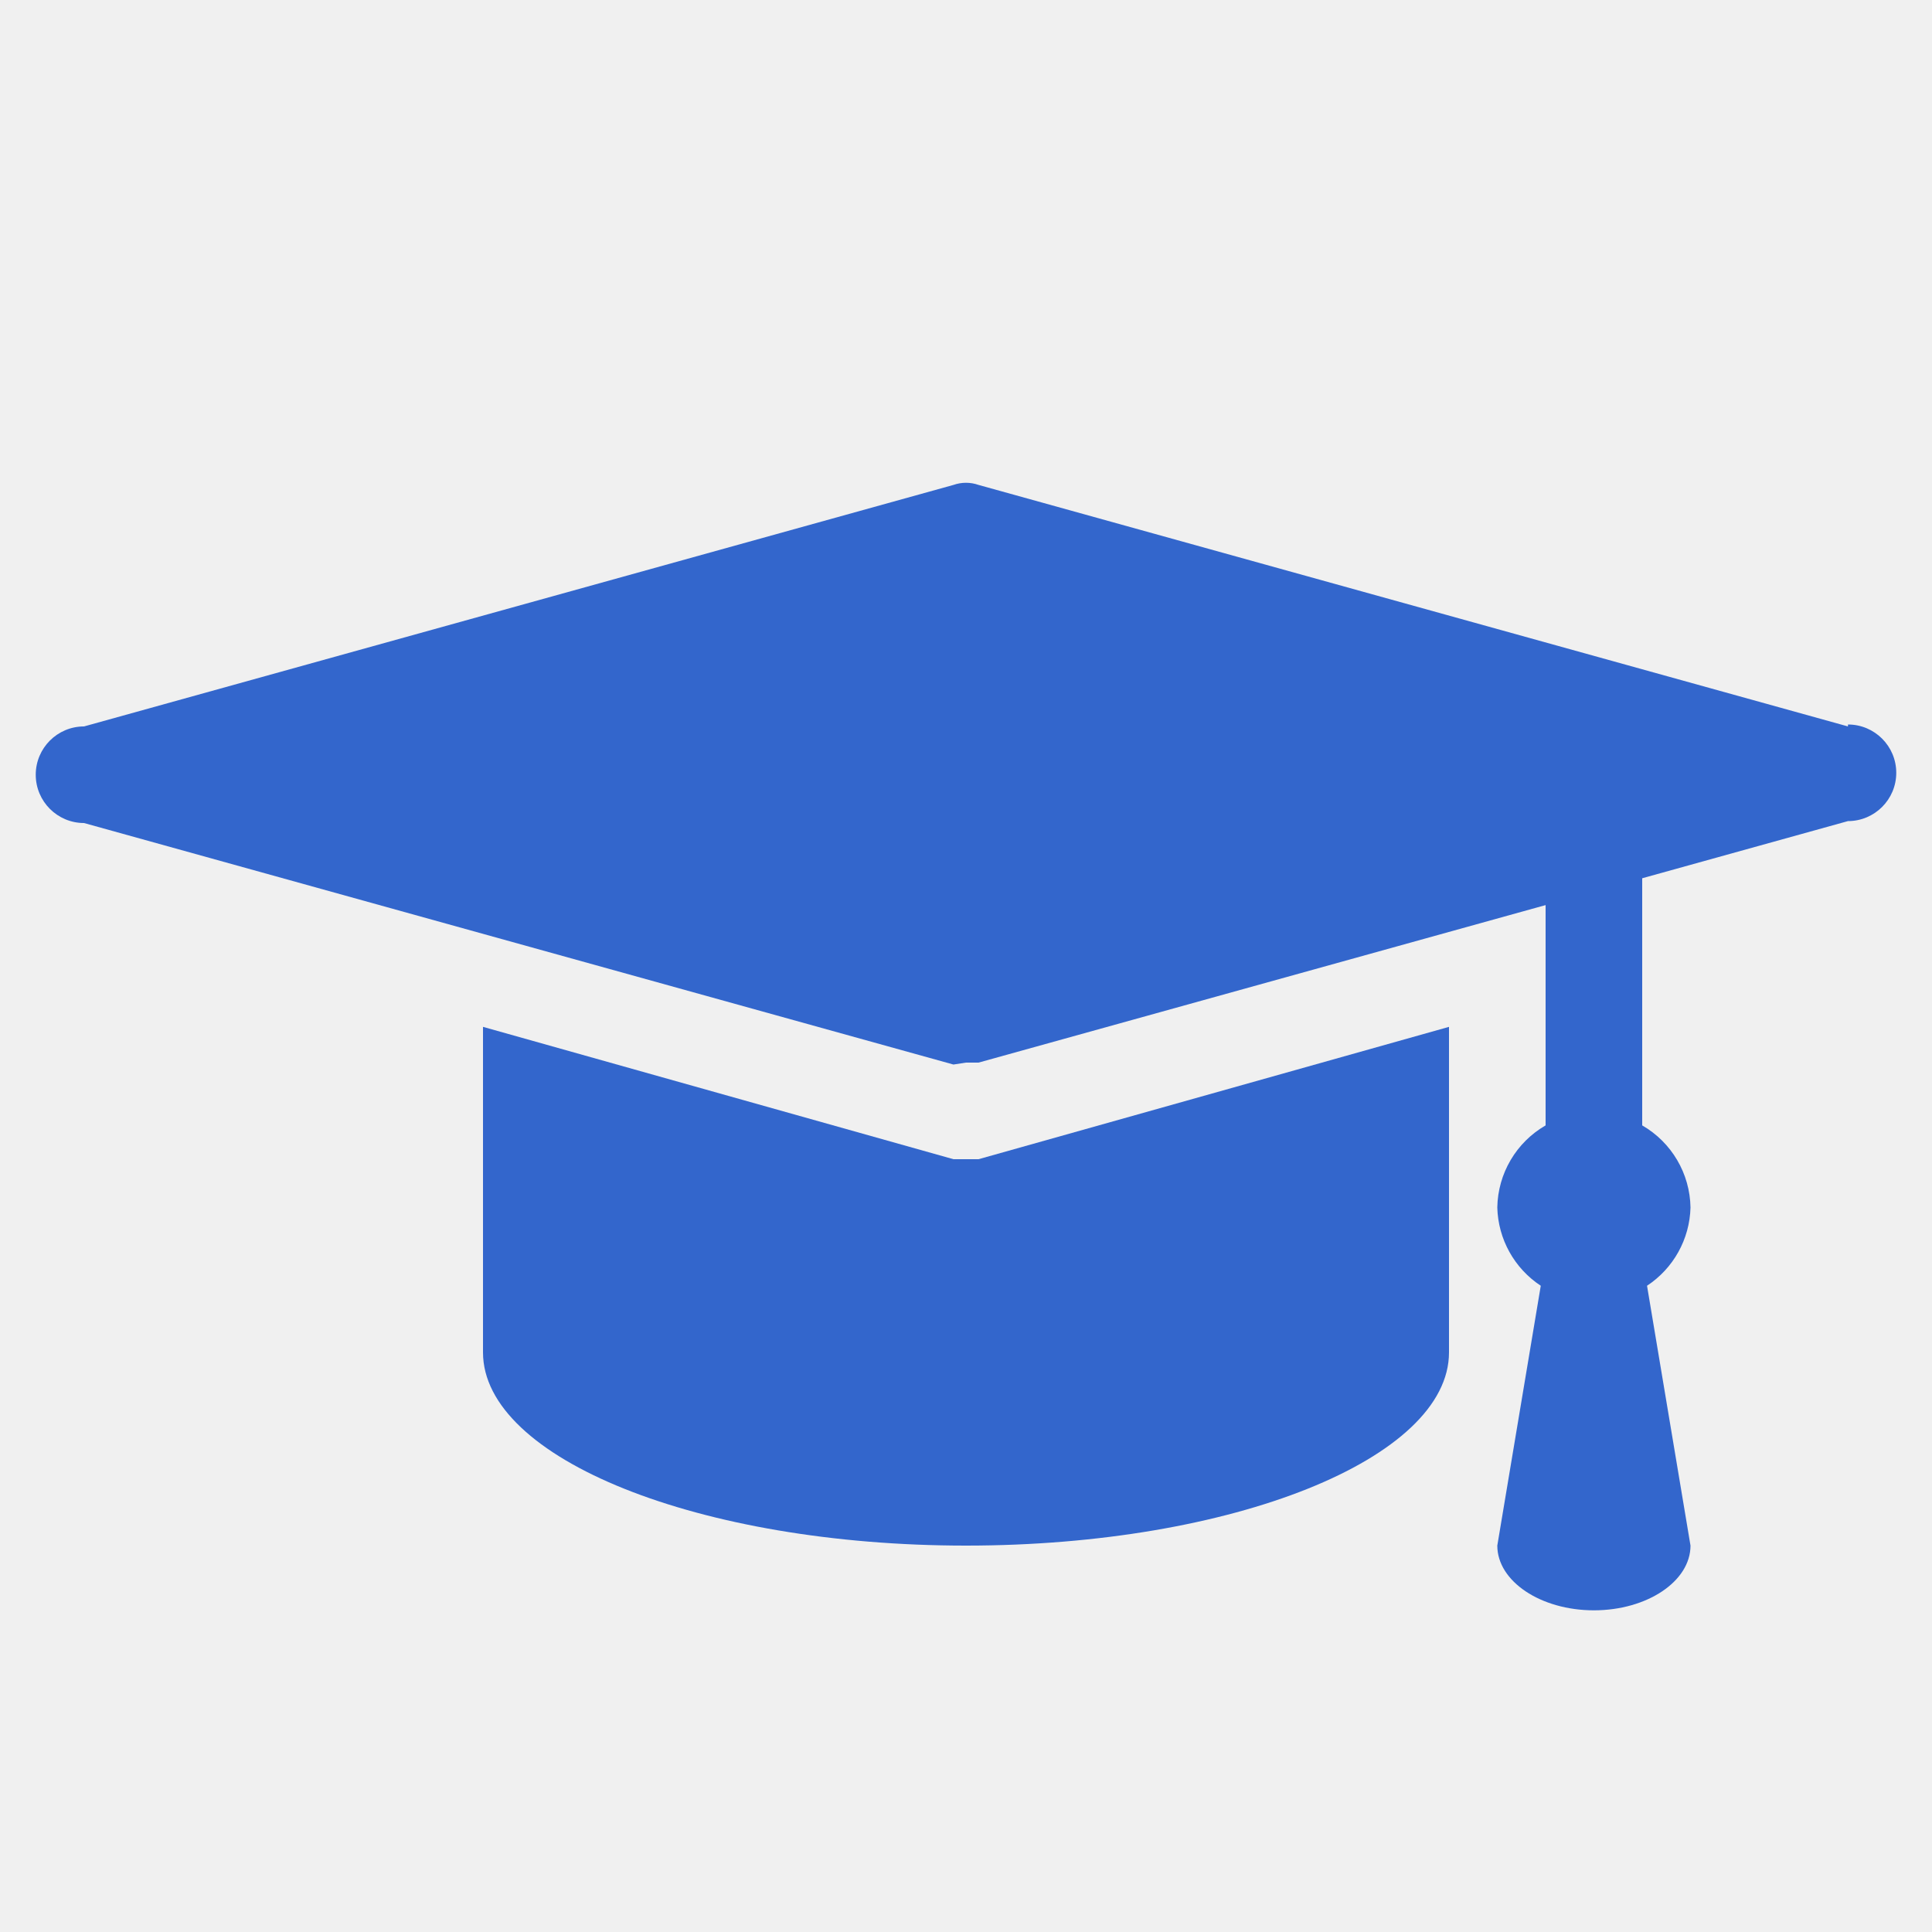
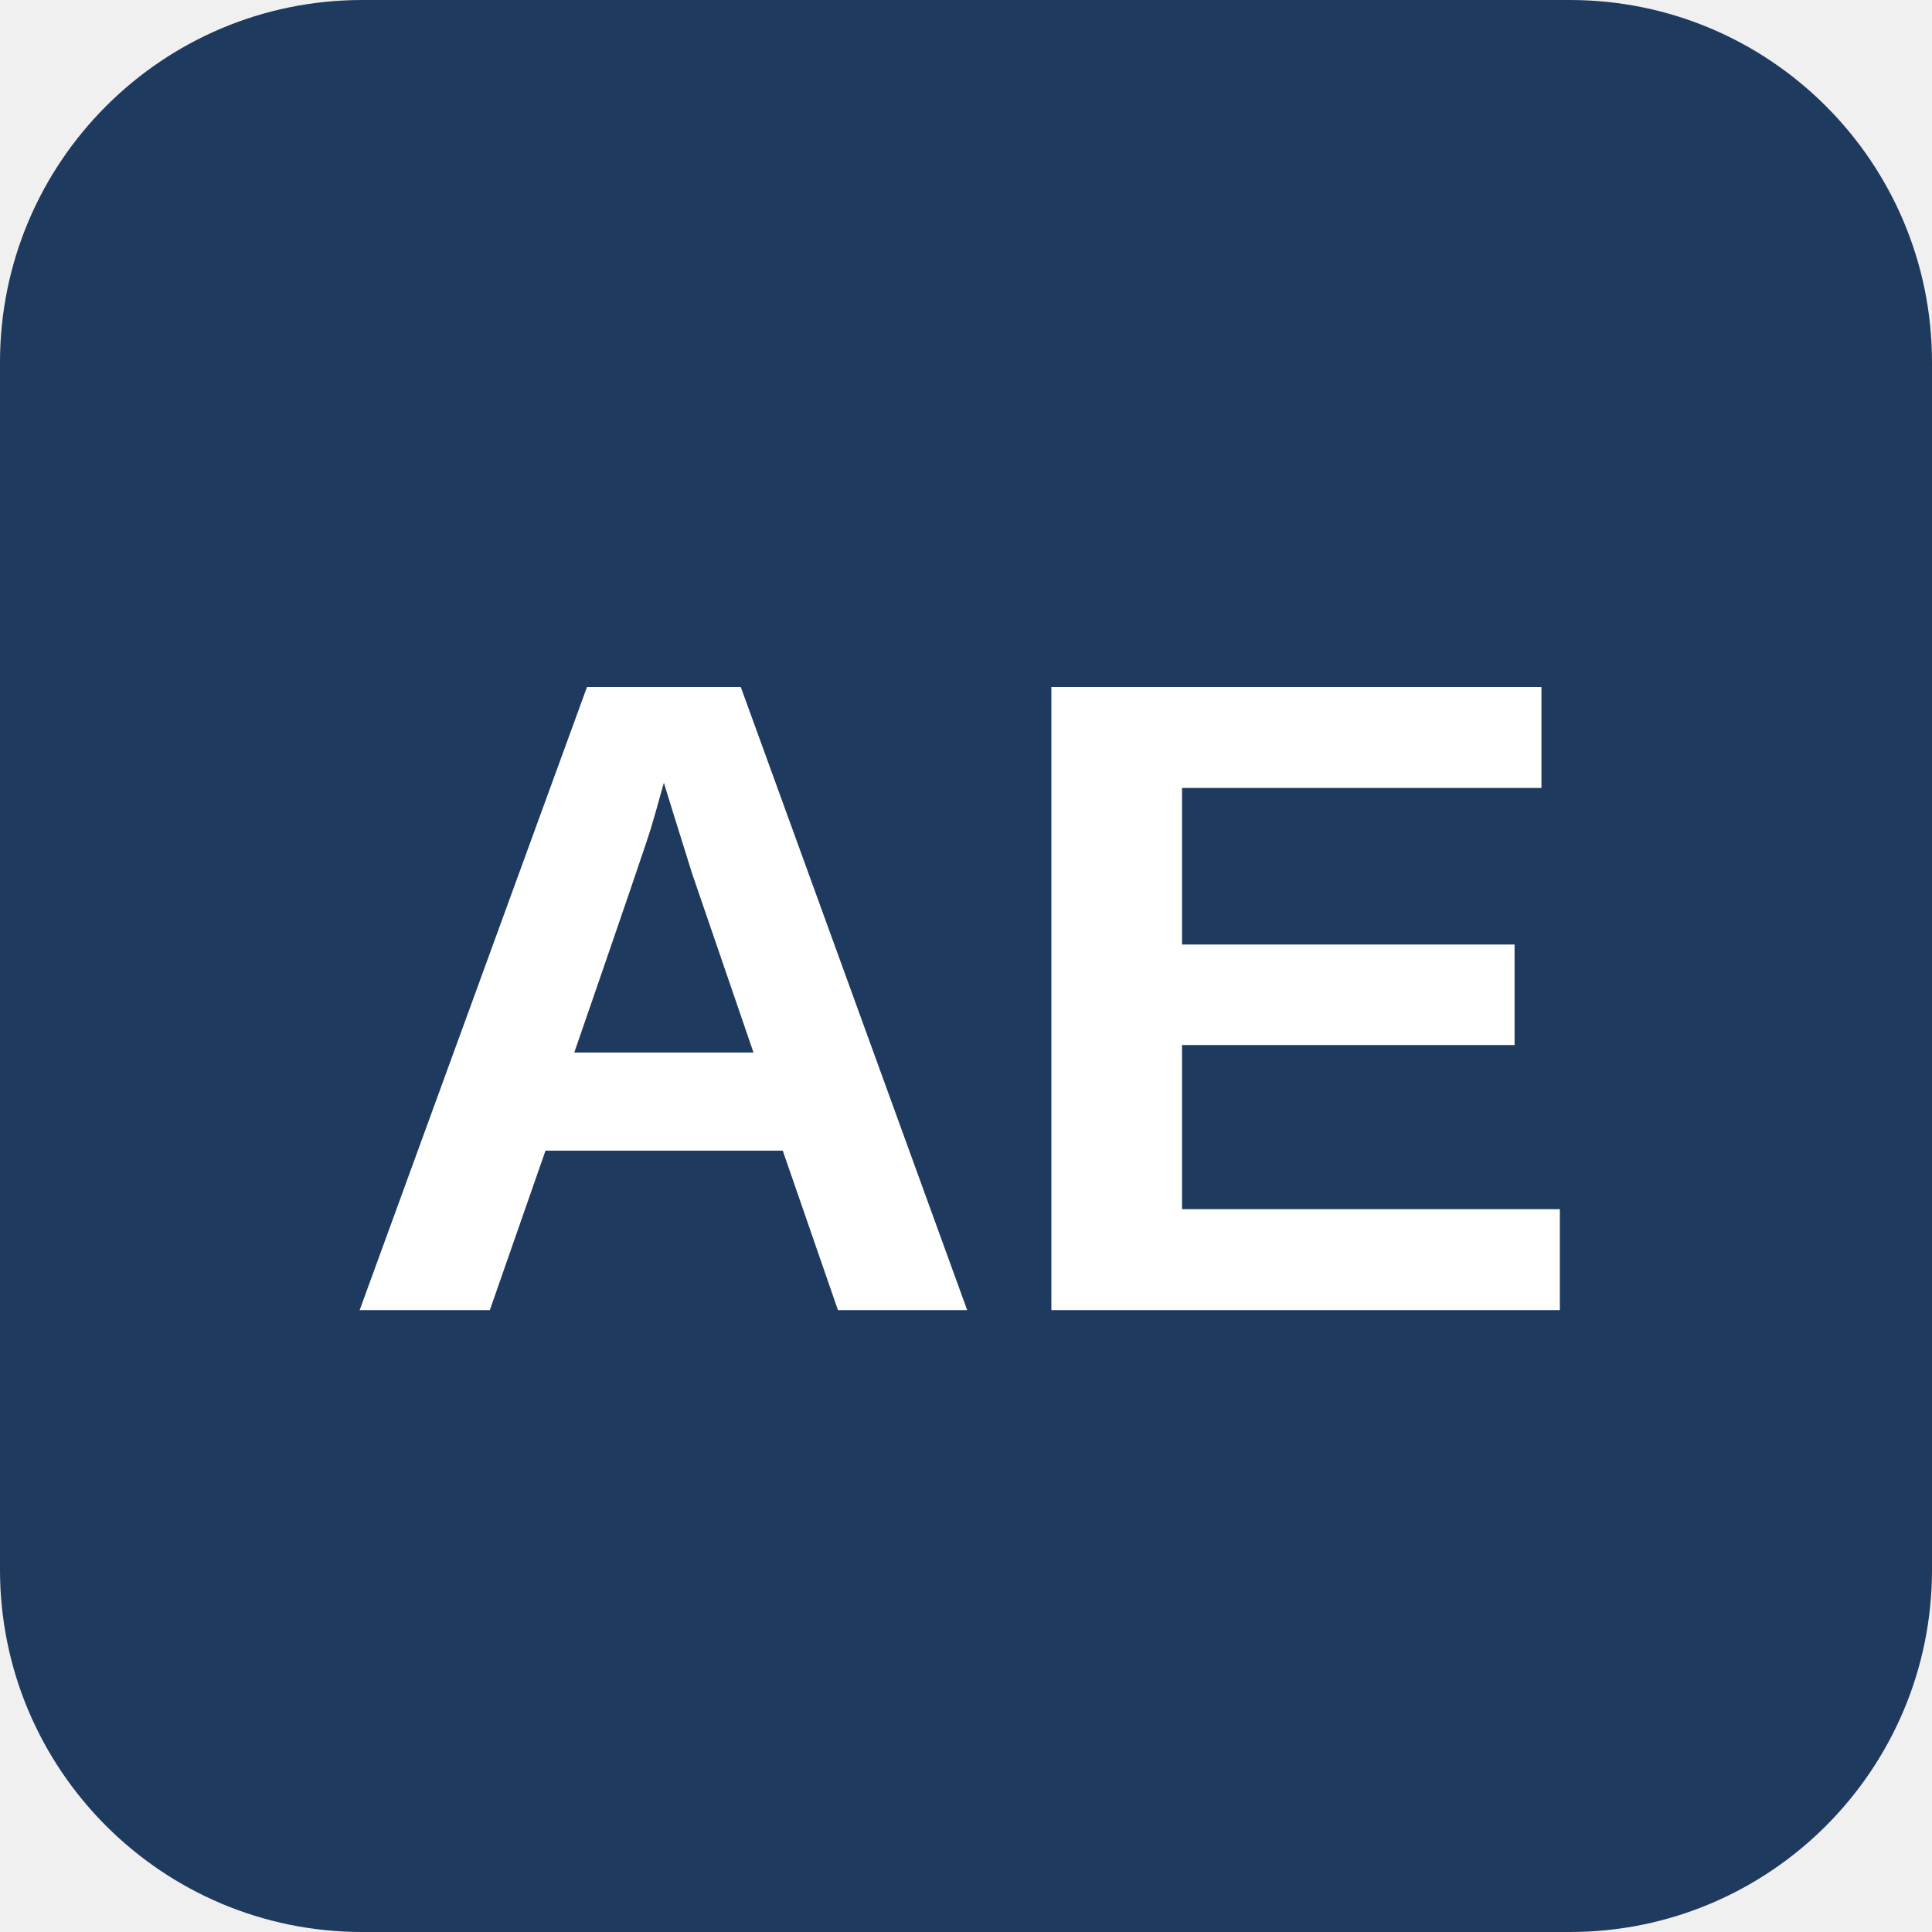
- <svg xmlns="http://www.w3.org/2000/svg" viewBox="2 2 20 20">
-   <path d="M12.13,14,12,14l-.13,0L7,12.63V16c0,1.1,2.24,2,5,2s5-.9,5-2V12.63Z" fill="#36c" />
-   <path d="M21.13,9.52l-9-2.5a.39.39,0,0,0-.26,0l-9,2.5a.5.5,0,0,0,0,1l9,2.5L12,13l.13,0,9-2.5a.5.5,0,0,0,0-1Z" fill="#36c" />
-   <path d="M19.5,14.5a1,1,0,0,0-.5-.85V10H18v3.65a1,1,0,0,0-.5.85,1,1,0,0,0,.45.81L17.5,18c0,.37.45.67,1,.67s1-.3,1-.67l-.45-2.69A1,1,0,0,0,19.5,14.5Z" fill="#36c" />
+ <svg xmlns="http://www.w3.org/2000/svg" viewBox="0 0 64 64">
+   <rect width="64" height="64" rx="12" fill="#1f3a5f" />
+   <text x="32" y="33" font-family="Arial, Helvetica, sans-serif" font-weight="bold" font-size="30" fill="#fff" text-anchor="middle" dominant-baseline="central">AE</text>
</svg>
